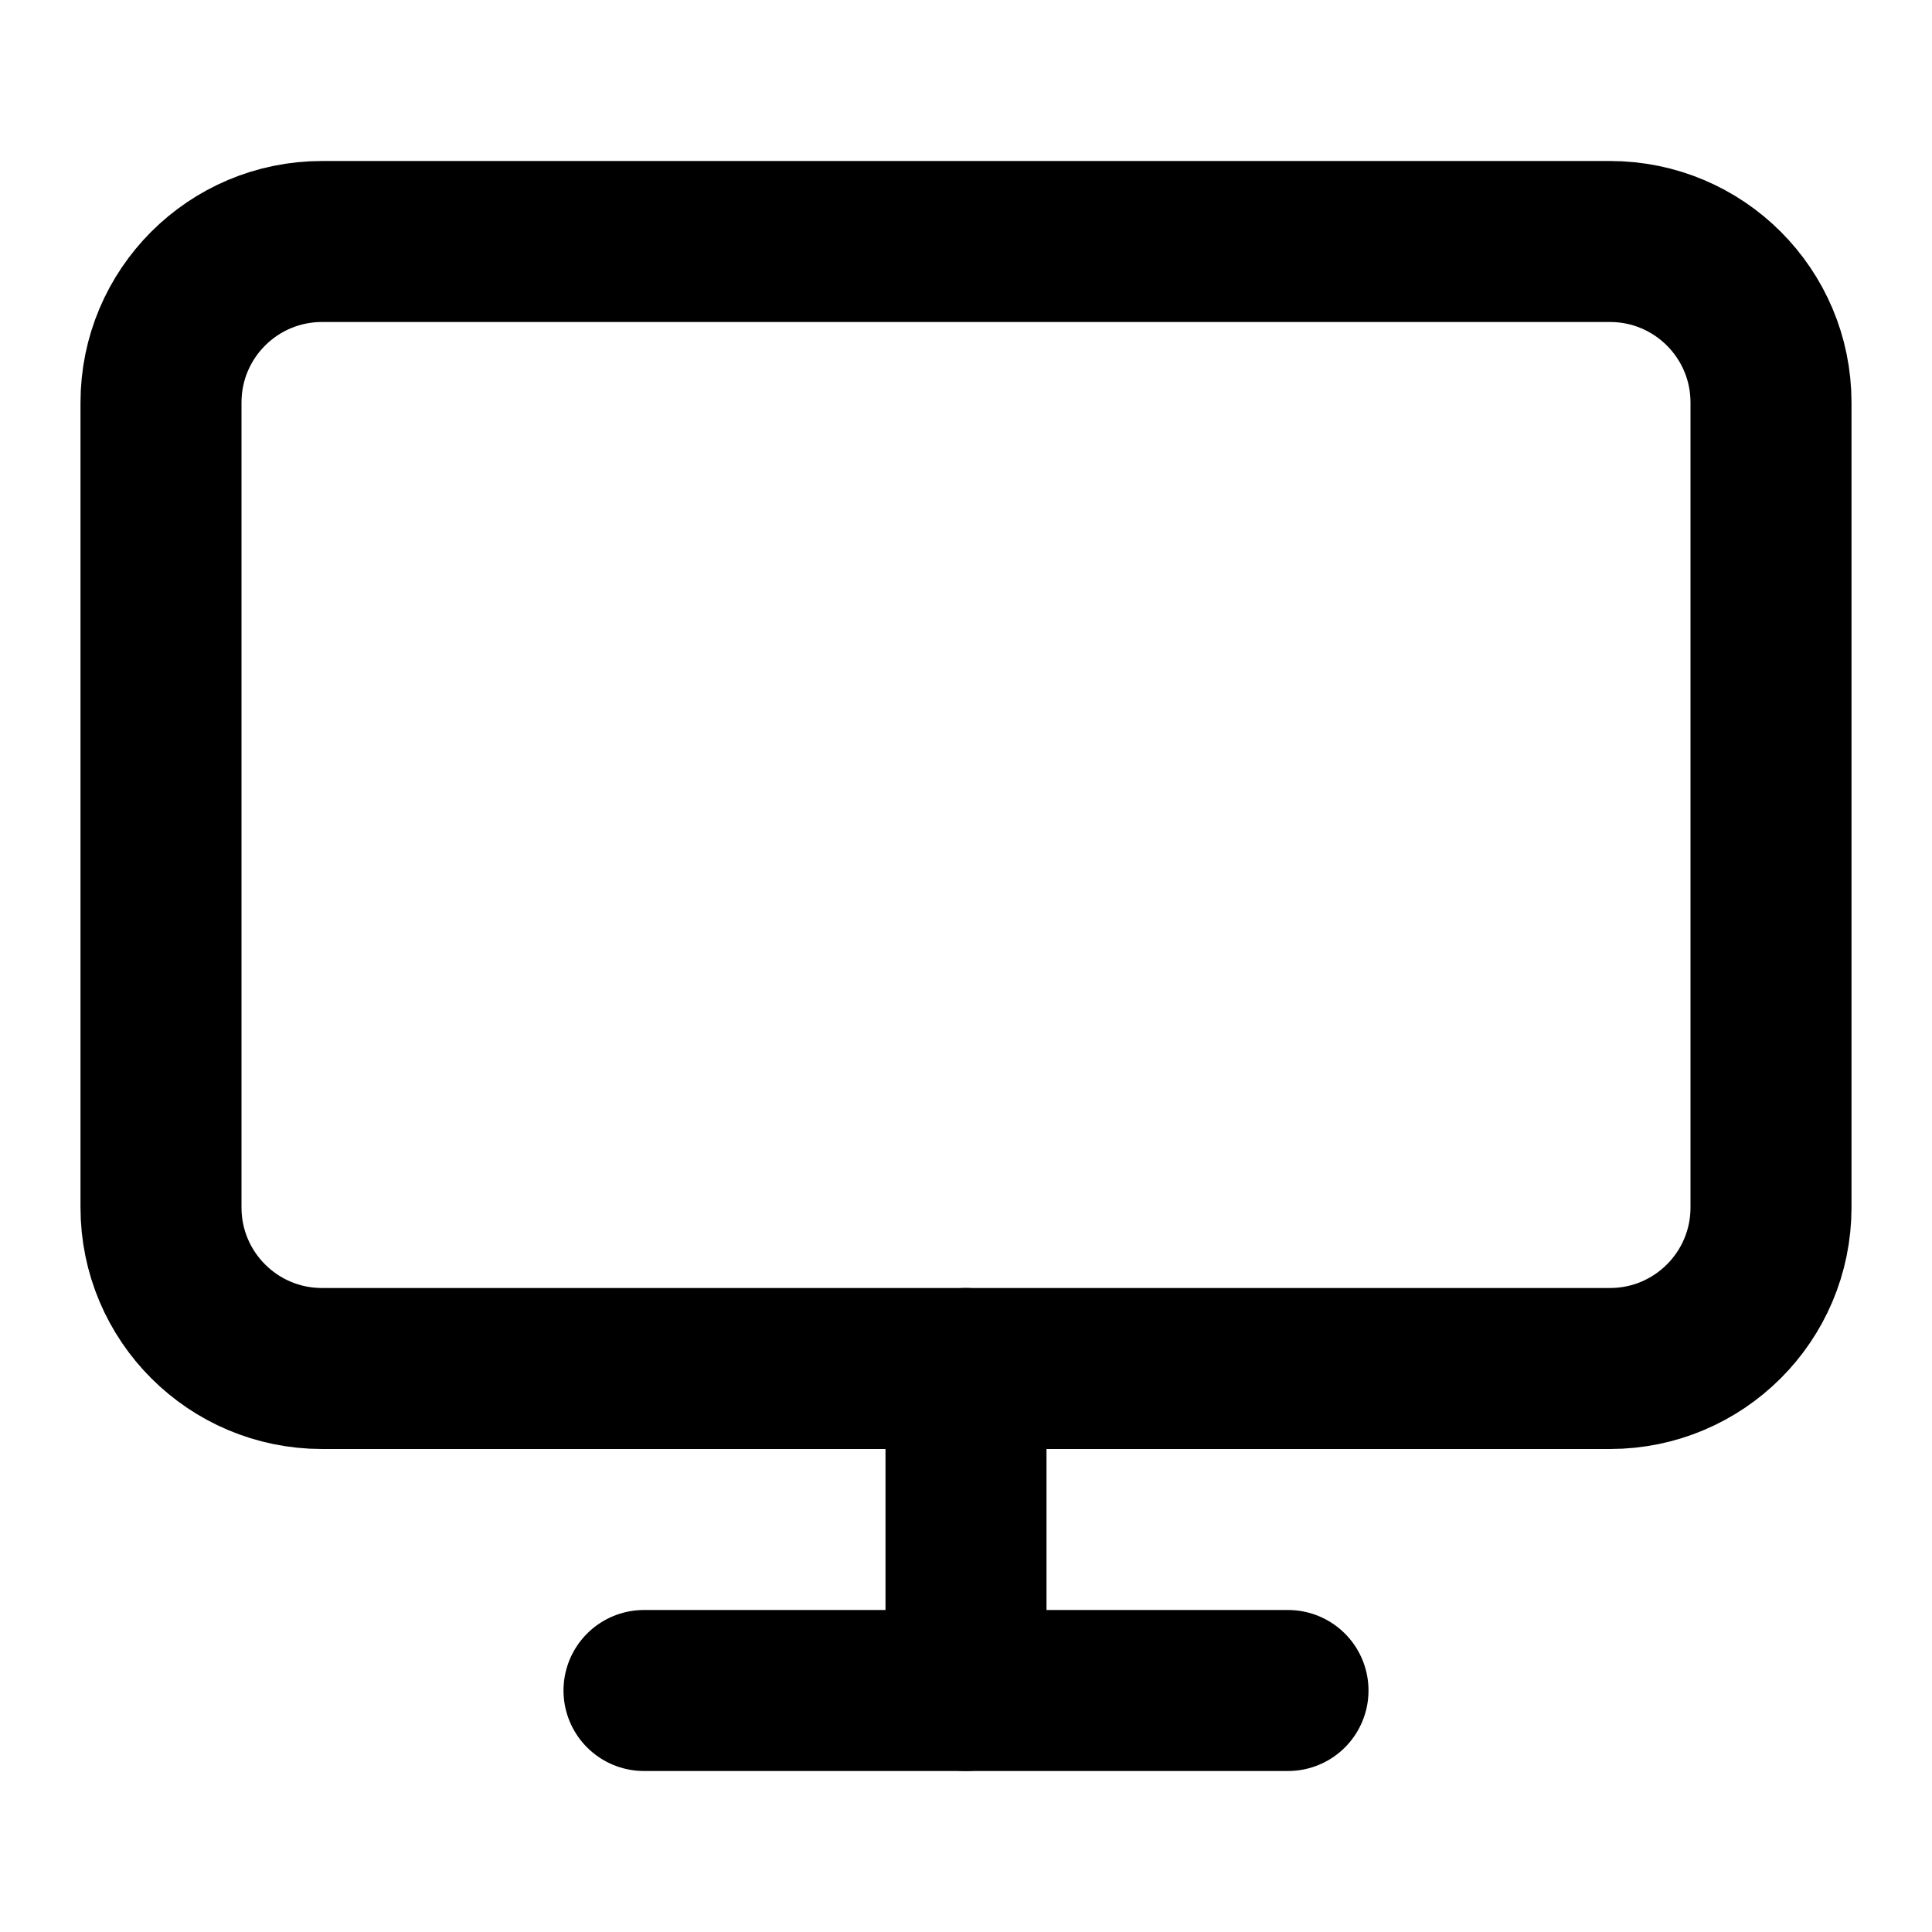
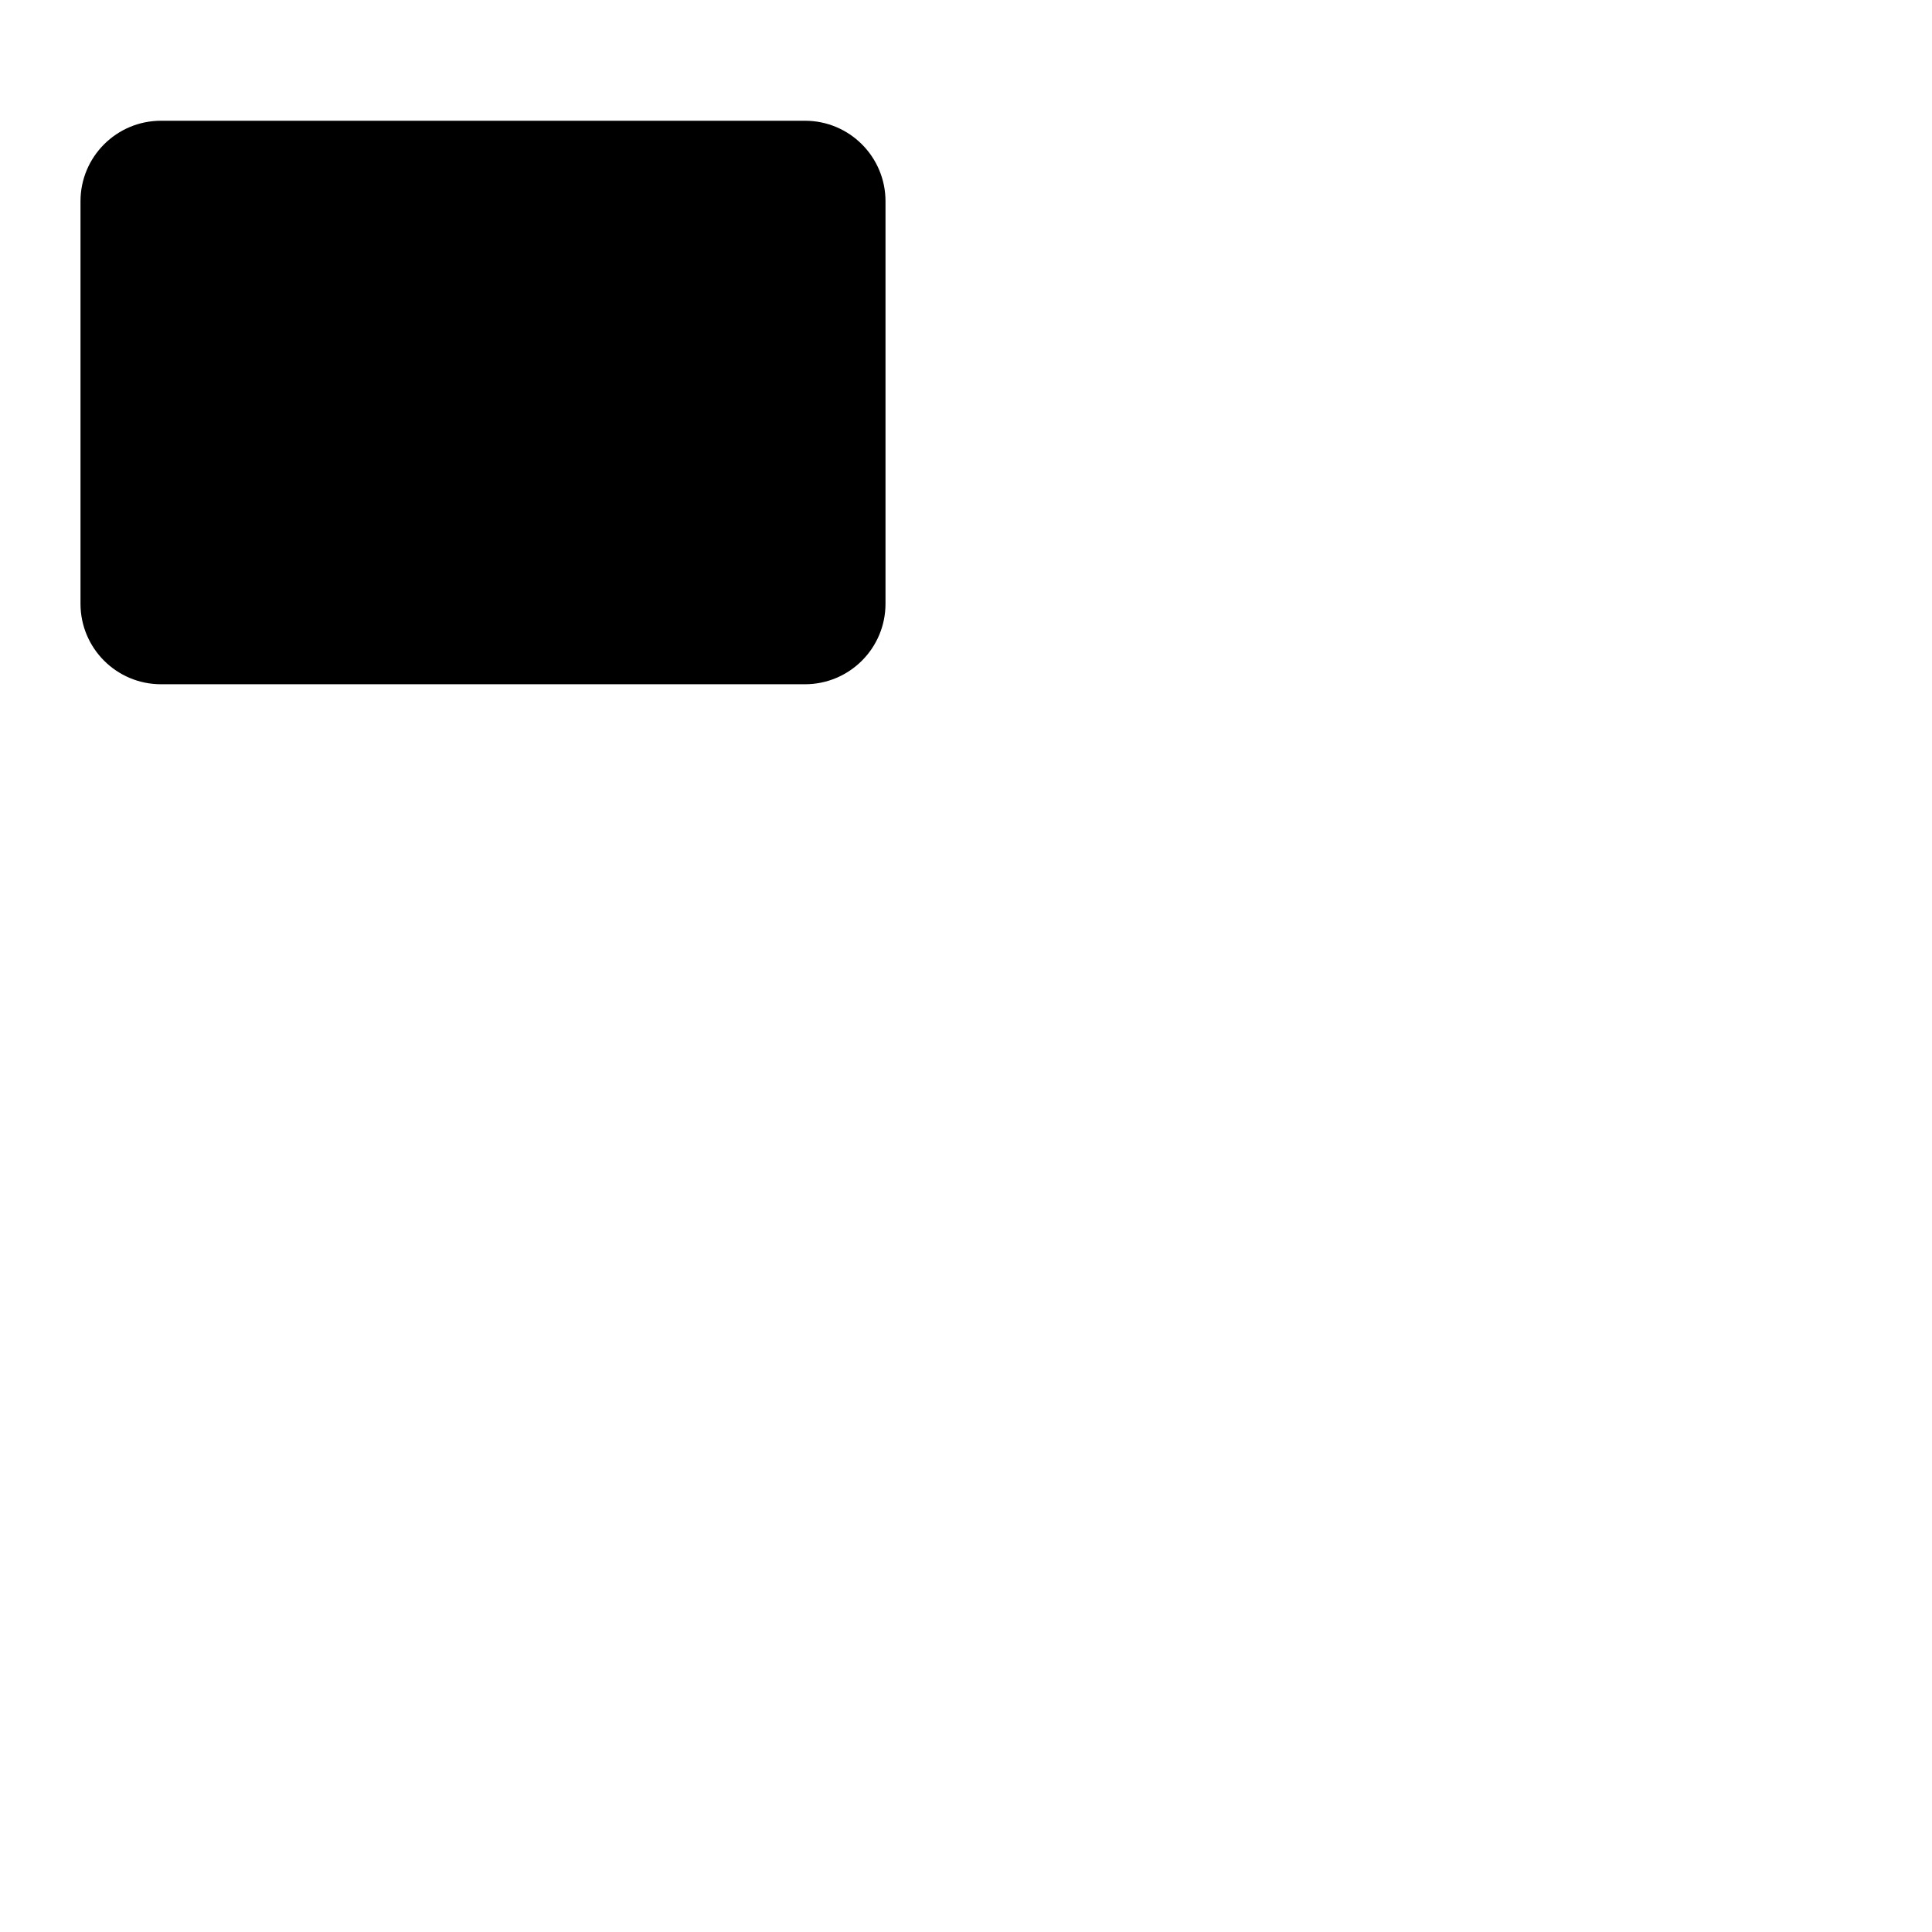
- <svg xmlns="http://www.w3.org/2000/svg" width="24" height="24" viewBox="0 0 24 24" fill="none" stroke="currentColor" stroke-width="2" stroke-linecap="round" stroke-linejoin="round" class="feather feather-monitor">
+ <svg xmlns="http://www.w3.org/2000/svg" width="24" height="24" viewBox="0 0 48 48" stroke-width="2" stroke-linecap="round" stroke-linejoin="round" class="feather feather-monitor">
  <rect x="2" y="3" width="20" height="14" rx="2" ry="2" />
  <line x1="8" y1="21" x2="16" y2="21" />
  <line x1="12" y1="17" x2="12" y2="21" />
</svg>
